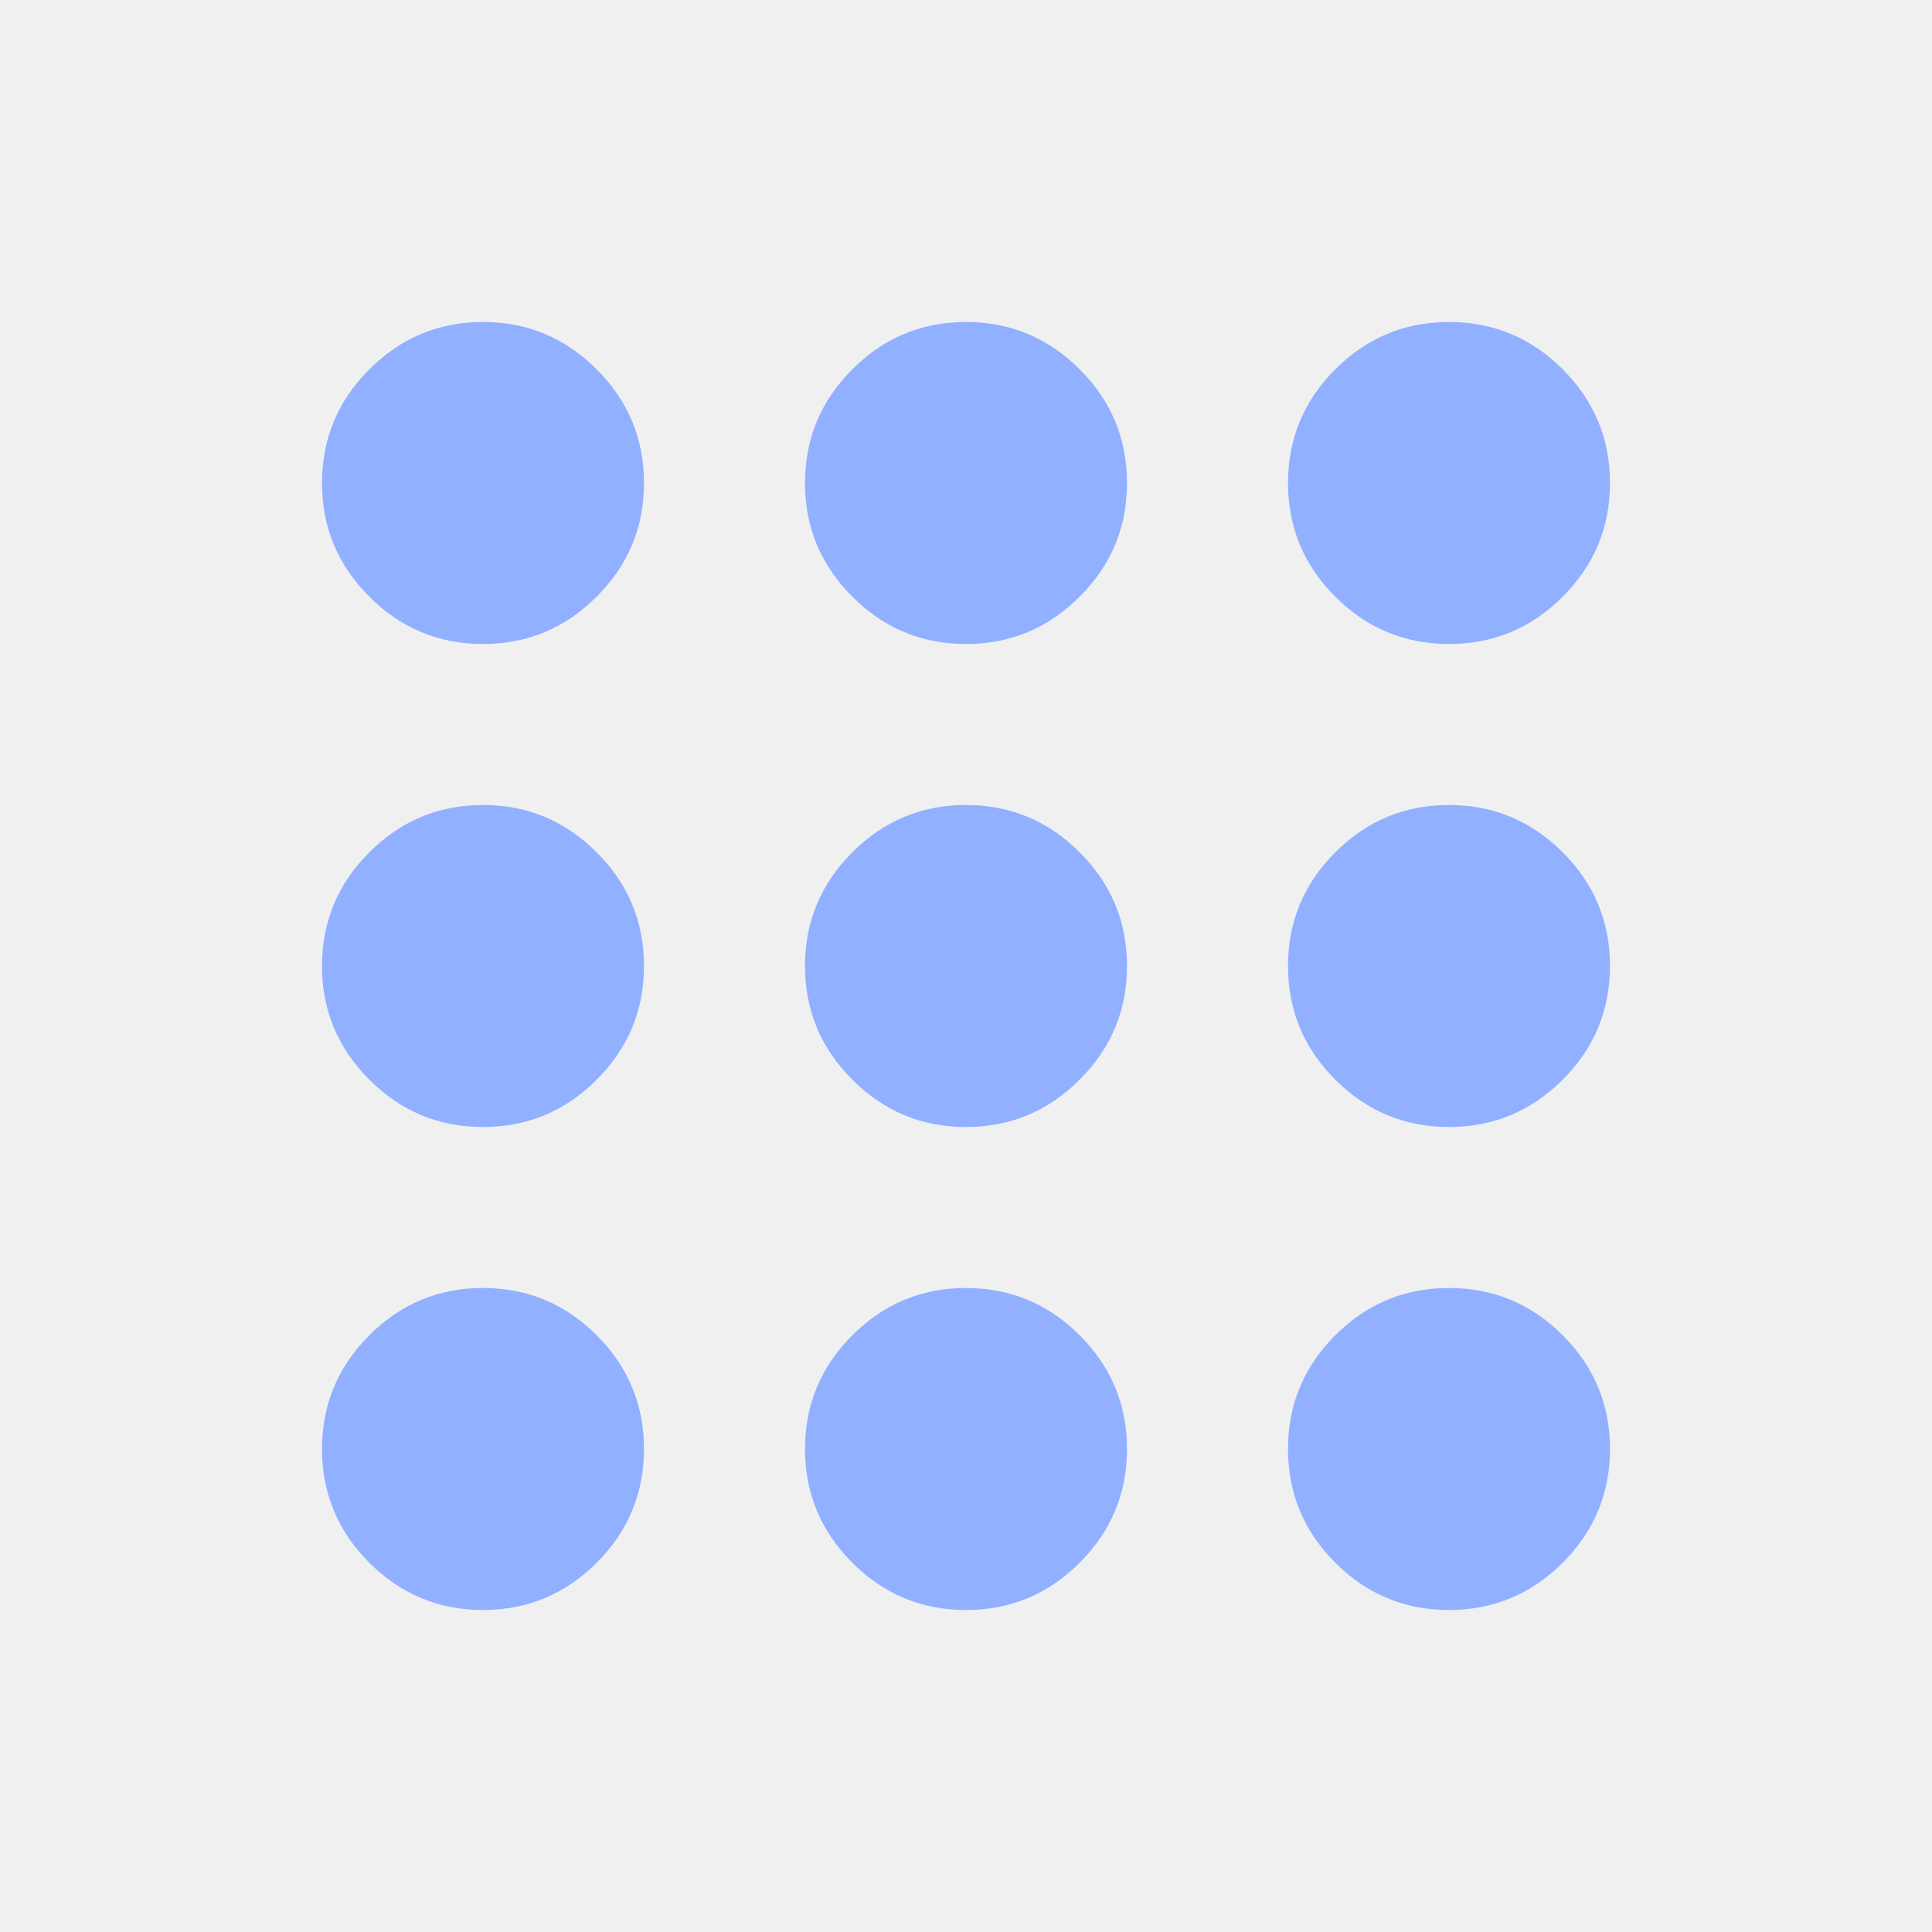
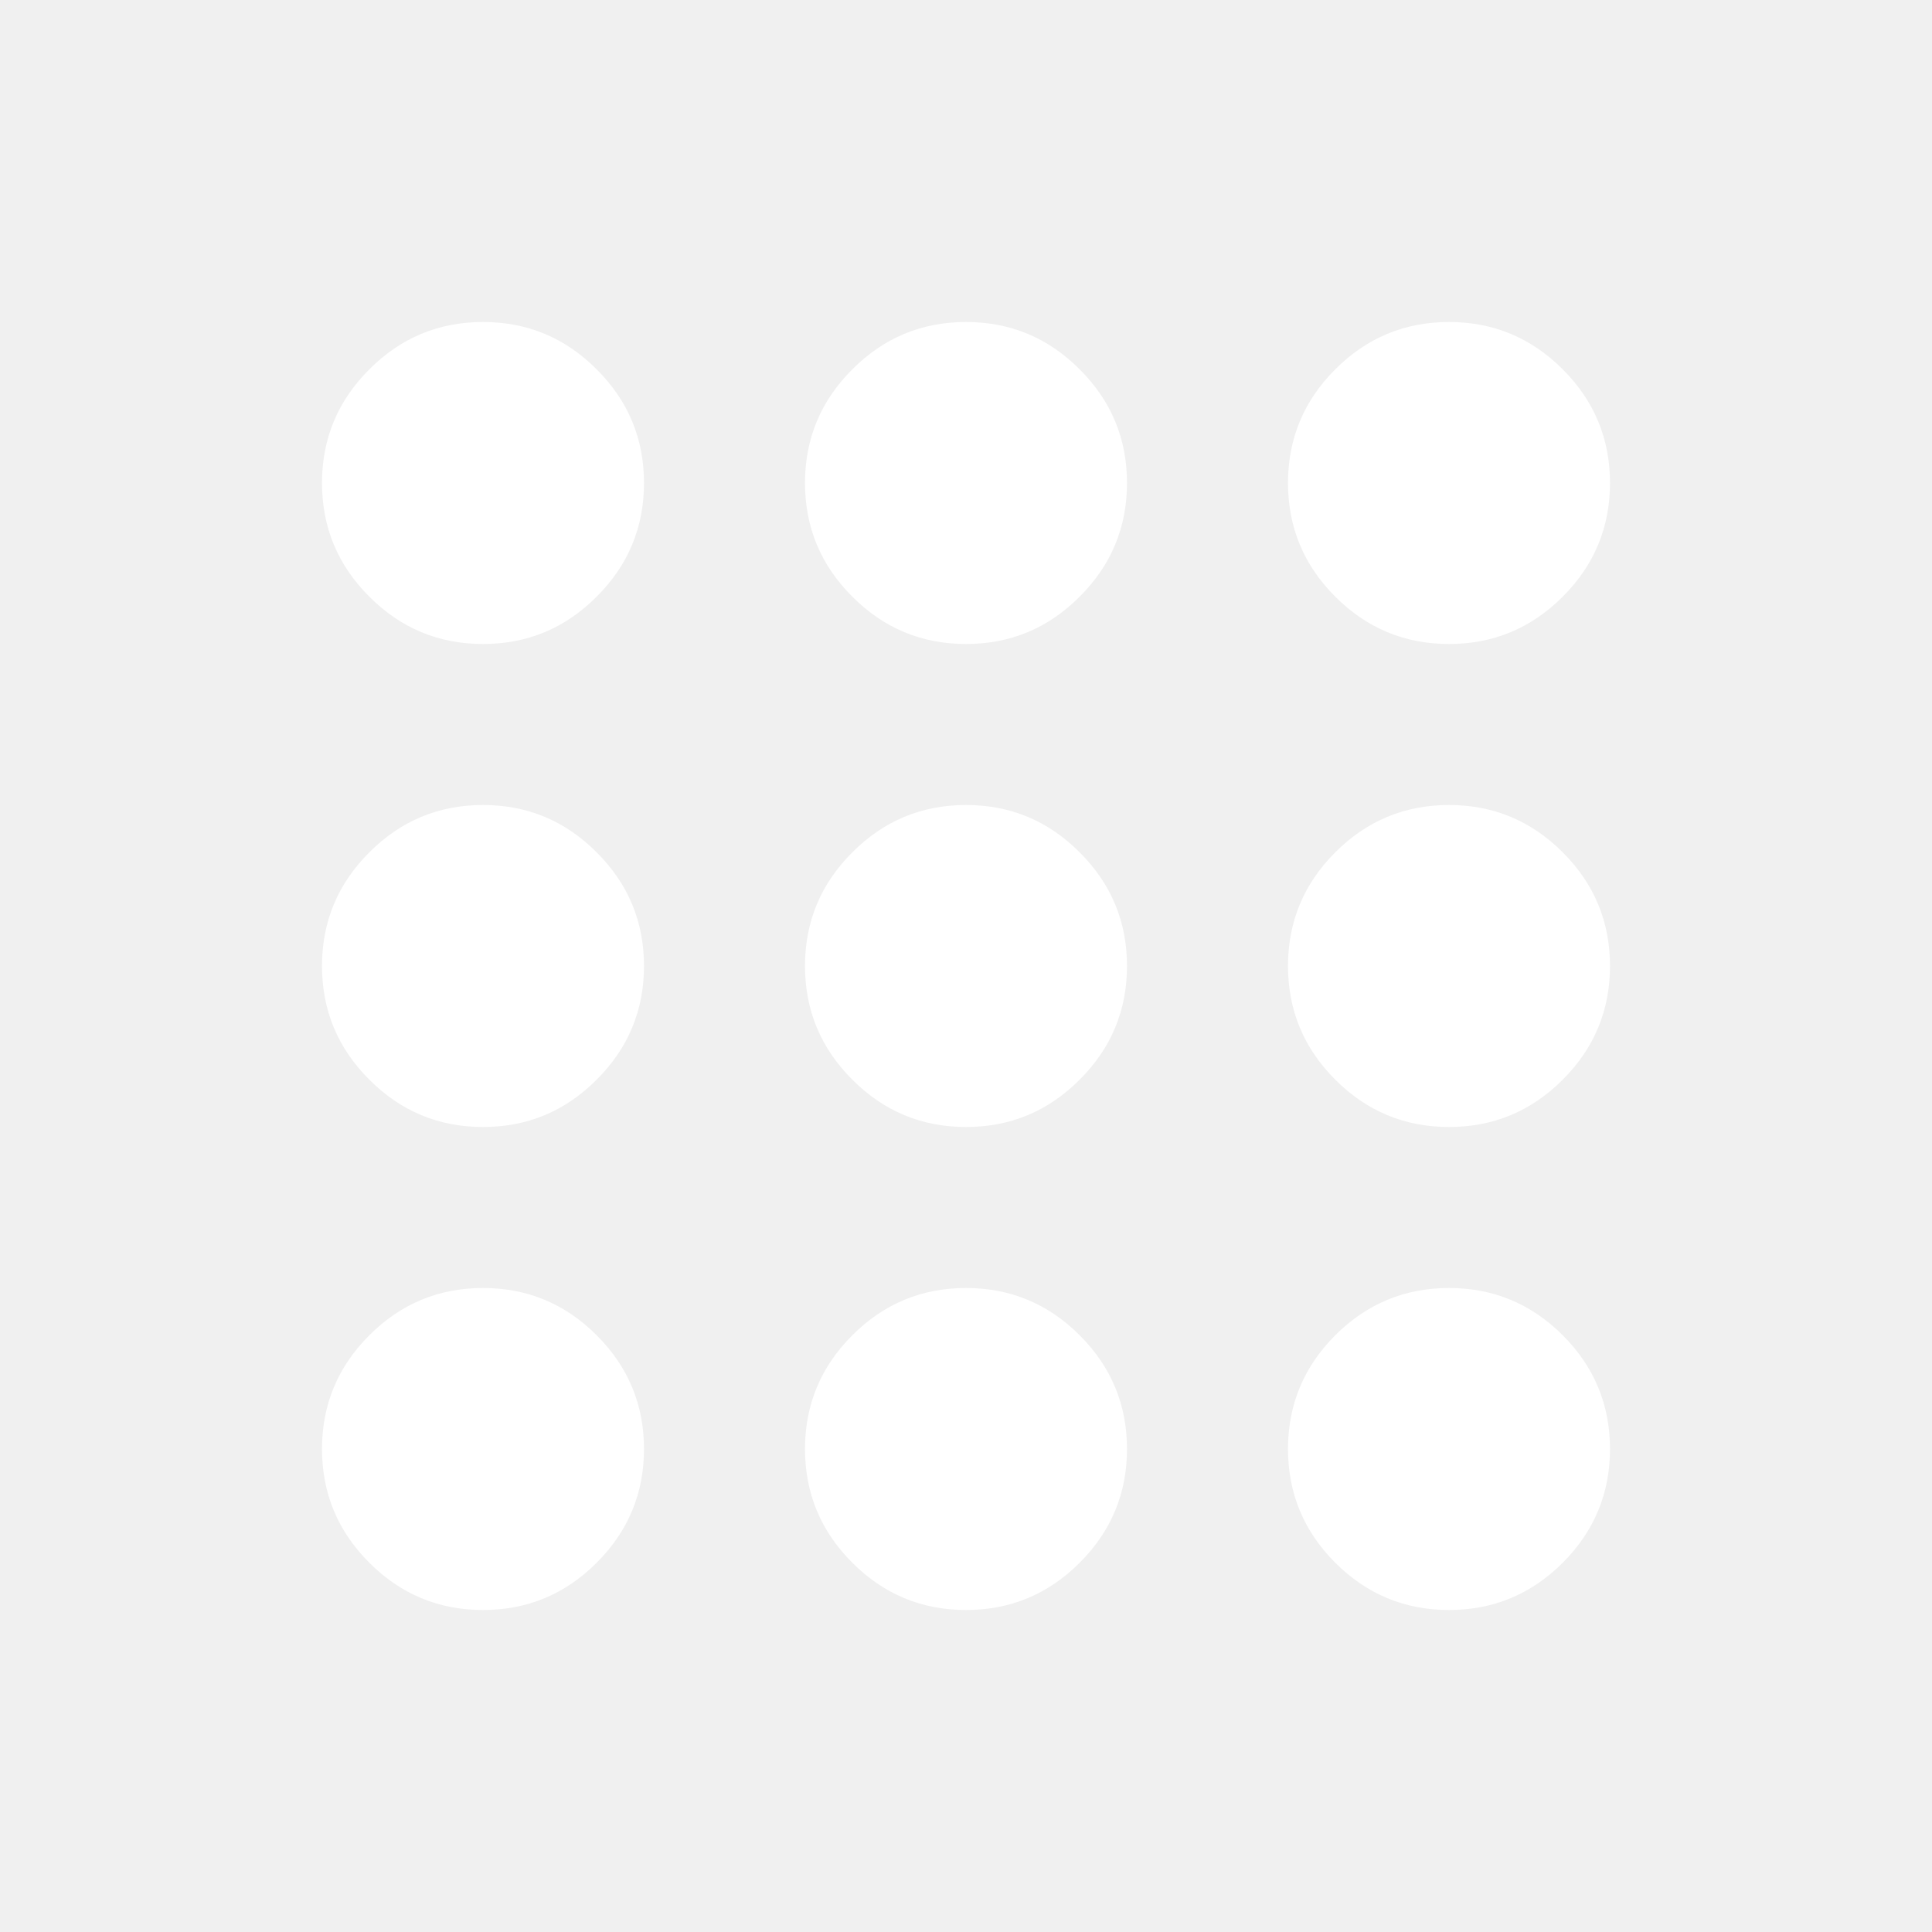
<svg xmlns="http://www.w3.org/2000/svg" width="24" height="24" viewBox="0 0 24 24" fill="none">
-   <path d="M4.588 19.413C4.196 19.021 4 18.55 4 18C4 17.45 4.196 16.979 4.588 16.587C4.979 16.196 5.45 16 6 16C6.55 16 7.021 16.196 7.412 16.587C7.804 16.979 8 17.45 8 18C8 18.55 7.804 19.021 7.412 19.413C7.021 19.804 6.55 20 6 20C5.45 20 4.979 19.804 4.588 19.413ZM10.588 19.413C10.196 19.021 10 18.55 10 18C10 17.45 10.196 16.979 10.588 16.587C10.979 16.196 11.45 16 12 16C12.55 16 13.021 16.196 13.412 16.587C13.804 16.979 14 17.45 14 18C14 18.55 13.804 19.021 13.412 19.413C13.021 19.804 12.55 20 12 20C11.45 20 10.979 19.804 10.588 19.413ZM16.587 19.413C16.196 19.021 16 18.55 16 18C16 17.45 16.196 16.979 16.587 16.587C16.979 16.196 17.45 16 18 16C18.55 16 19.021 16.196 19.413 16.587C19.804 16.979 20 17.45 20 18C20 18.55 19.804 19.021 19.413 19.413C19.021 19.804 18.55 20 18 20C17.45 20 16.979 19.804 16.587 19.413ZM4.588 13.412C4.196 13.021 4 12.55 4 12C4 11.45 4.196 10.979 4.588 10.588C4.979 10.196 5.45 10 6 10C6.55 10 7.021 10.196 7.412 10.588C7.804 10.979 8 11.45 8 12C8 12.55 7.804 13.021 7.412 13.412C7.021 13.804 6.55 14 6 14C5.45 14 4.979 13.804 4.588 13.412ZM10.588 13.412C10.196 13.021 10 12.55 10 12C10 11.45 10.196 10.979 10.588 10.588C10.979 10.196 11.45 10 12 10C12.55 10 13.021 10.196 13.412 10.588C13.804 10.979 14 11.45 14 12C14 12.55 13.804 13.021 13.412 13.412C13.021 13.804 12.55 14 12 14C11.45 14 10.979 13.804 10.588 13.412ZM16.587 13.412C16.196 13.021 16 12.55 16 12C16 11.45 16.196 10.979 16.587 10.588C16.979 10.196 17.45 10 18 10C18.55 10 19.021 10.196 19.413 10.588C19.804 10.979 20 11.45 20 12C20 12.55 19.804 13.021 19.413 13.412C19.021 13.804 18.55 14 18 14C17.45 14 16.979 13.804 16.587 13.412ZM4.588 7.412C4.196 7.021 4 6.55 4 6C4 5.45 4.196 4.979 4.588 4.588C4.979 4.196 5.45 4 6 4C6.55 4 7.021 4.196 7.412 4.588C7.804 4.979 8 5.45 8 6C8 6.55 7.804 7.021 7.412 7.412C7.021 7.804 6.55 8 6 8C5.45 8 4.979 7.804 4.588 7.412ZM10.588 7.412C10.196 7.021 10 6.55 10 6C10 5.45 10.196 4.979 10.588 4.588C10.979 4.196 11.45 4 12 4C12.55 4 13.021 4.196 13.412 4.588C13.804 4.979 14 5.45 14 6C14 6.55 13.804 7.021 13.412 7.412C13.021 7.804 12.55 8 12 8C11.45 8 10.979 7.804 10.588 7.412ZM16.587 7.412C16.196 7.021 16 6.55 16 6C16 5.45 16.196 4.979 16.587 4.588C16.979 4.196 17.45 4 18 4C18.55 4 19.021 4.196 19.413 4.588C19.804 4.979 20 5.45 20 6C20 6.55 19.804 7.021 19.413 7.412C19.021 7.804 18.55 8 18 8C17.45 8 16.979 7.804 16.587 7.412Z" fill="#91B0FF" />
+   <path d="M4.588 19.413C4.196 19.021 4 18.55 4 18C4 17.45 4.196 16.979 4.588 16.587C4.979 16.196 5.45 16 6 16C6.55 16 7.021 16.196 7.412 16.587C7.804 16.979 8 17.45 8 18C8 18.55 7.804 19.021 7.412 19.413C7.021 19.804 6.55 20 6 20C5.45 20 4.979 19.804 4.588 19.413ZM10.588 19.413C10.196 19.021 10 18.55 10 18C10 17.45 10.196 16.979 10.588 16.587C10.979 16.196 11.45 16 12 16C12.55 16 13.021 16.196 13.412 16.587C13.804 16.979 14 17.45 14 18C14 18.55 13.804 19.021 13.412 19.413C13.021 19.804 12.55 20 12 20C11.45 20 10.979 19.804 10.588 19.413ZM16.587 19.413C16.196 19.021 16 18.55 16 18C16 17.45 16.196 16.979 16.587 16.587C16.979 16.196 17.45 16 18 16C18.55 16 19.021 16.196 19.413 16.587C19.804 16.979 20 17.45 20 18C20 18.55 19.804 19.021 19.413 19.413C19.021 19.804 18.55 20 18 20C17.45 20 16.979 19.804 16.587 19.413ZM4.588 13.412C4.196 13.021 4 12.55 4 12C4 11.45 4.196 10.979 4.588 10.588C4.979 10.196 5.45 10 6 10C6.55 10 7.021 10.196 7.412 10.588C7.804 10.979 8 11.45 8 12C8 12.55 7.804 13.021 7.412 13.412C7.021 13.804 6.55 14 6 14C5.45 14 4.979 13.804 4.588 13.412ZM10.588 13.412C10.196 13.021 10 12.55 10 12C10 11.45 10.196 10.979 10.588 10.588C10.979 10.196 11.45 10 12 10C12.55 10 13.021 10.196 13.412 10.588C13.804 10.979 14 11.45 14 12C14 12.55 13.804 13.021 13.412 13.412C13.021 13.804 12.55 14 12 14C11.45 14 10.979 13.804 10.588 13.412ZM16.587 13.412C16.196 13.021 16 12.55 16 12C16 11.45 16.196 10.979 16.587 10.588C16.979 10.196 17.45 10 18 10C18.55 10 19.021 10.196 19.413 10.588C19.804 10.979 20 11.45 20 12C20 12.55 19.804 13.021 19.413 13.412C19.021 13.804 18.55 14 18 14C17.45 14 16.979 13.804 16.587 13.412ZM4.588 7.412C4.196 7.021 4 6.55 4 6C4 5.45 4.196 4.979 4.588 4.588C4.979 4.196 5.45 4 6 4C6.55 4 7.021 4.196 7.412 4.588C7.804 4.979 8 5.45 8 6C8 6.55 7.804 7.021 7.412 7.412C7.021 7.804 6.55 8 6 8C5.45 8 4.979 7.804 4.588 7.412ZM10.588 7.412C10.196 7.021 10 6.55 10 6C10 5.45 10.196 4.979 10.588 4.588C10.979 4.196 11.45 4 12 4C12.55 4 13.021 4.196 13.412 4.588C13.804 4.979 14 5.45 14 6C14 6.55 13.804 7.021 13.412 7.412C13.021 7.804 12.55 8 12 8C11.45 8 10.979 7.804 10.588 7.412ZM16.587 7.412C16.196 7.021 16 6.55 16 6C16 5.45 16.196 4.979 16.587 4.588C16.979 4.196 17.45 4 18 4C18.55 4 19.021 4.196 19.413 4.588C19.804 4.979 20 5.45 20 6C20 6.55 19.804 7.021 19.413 7.412C19.021 7.804 18.55 8 18 8C17.45 8 16.979 7.804 16.587 7.412Z" fill="white" />
</svg>
